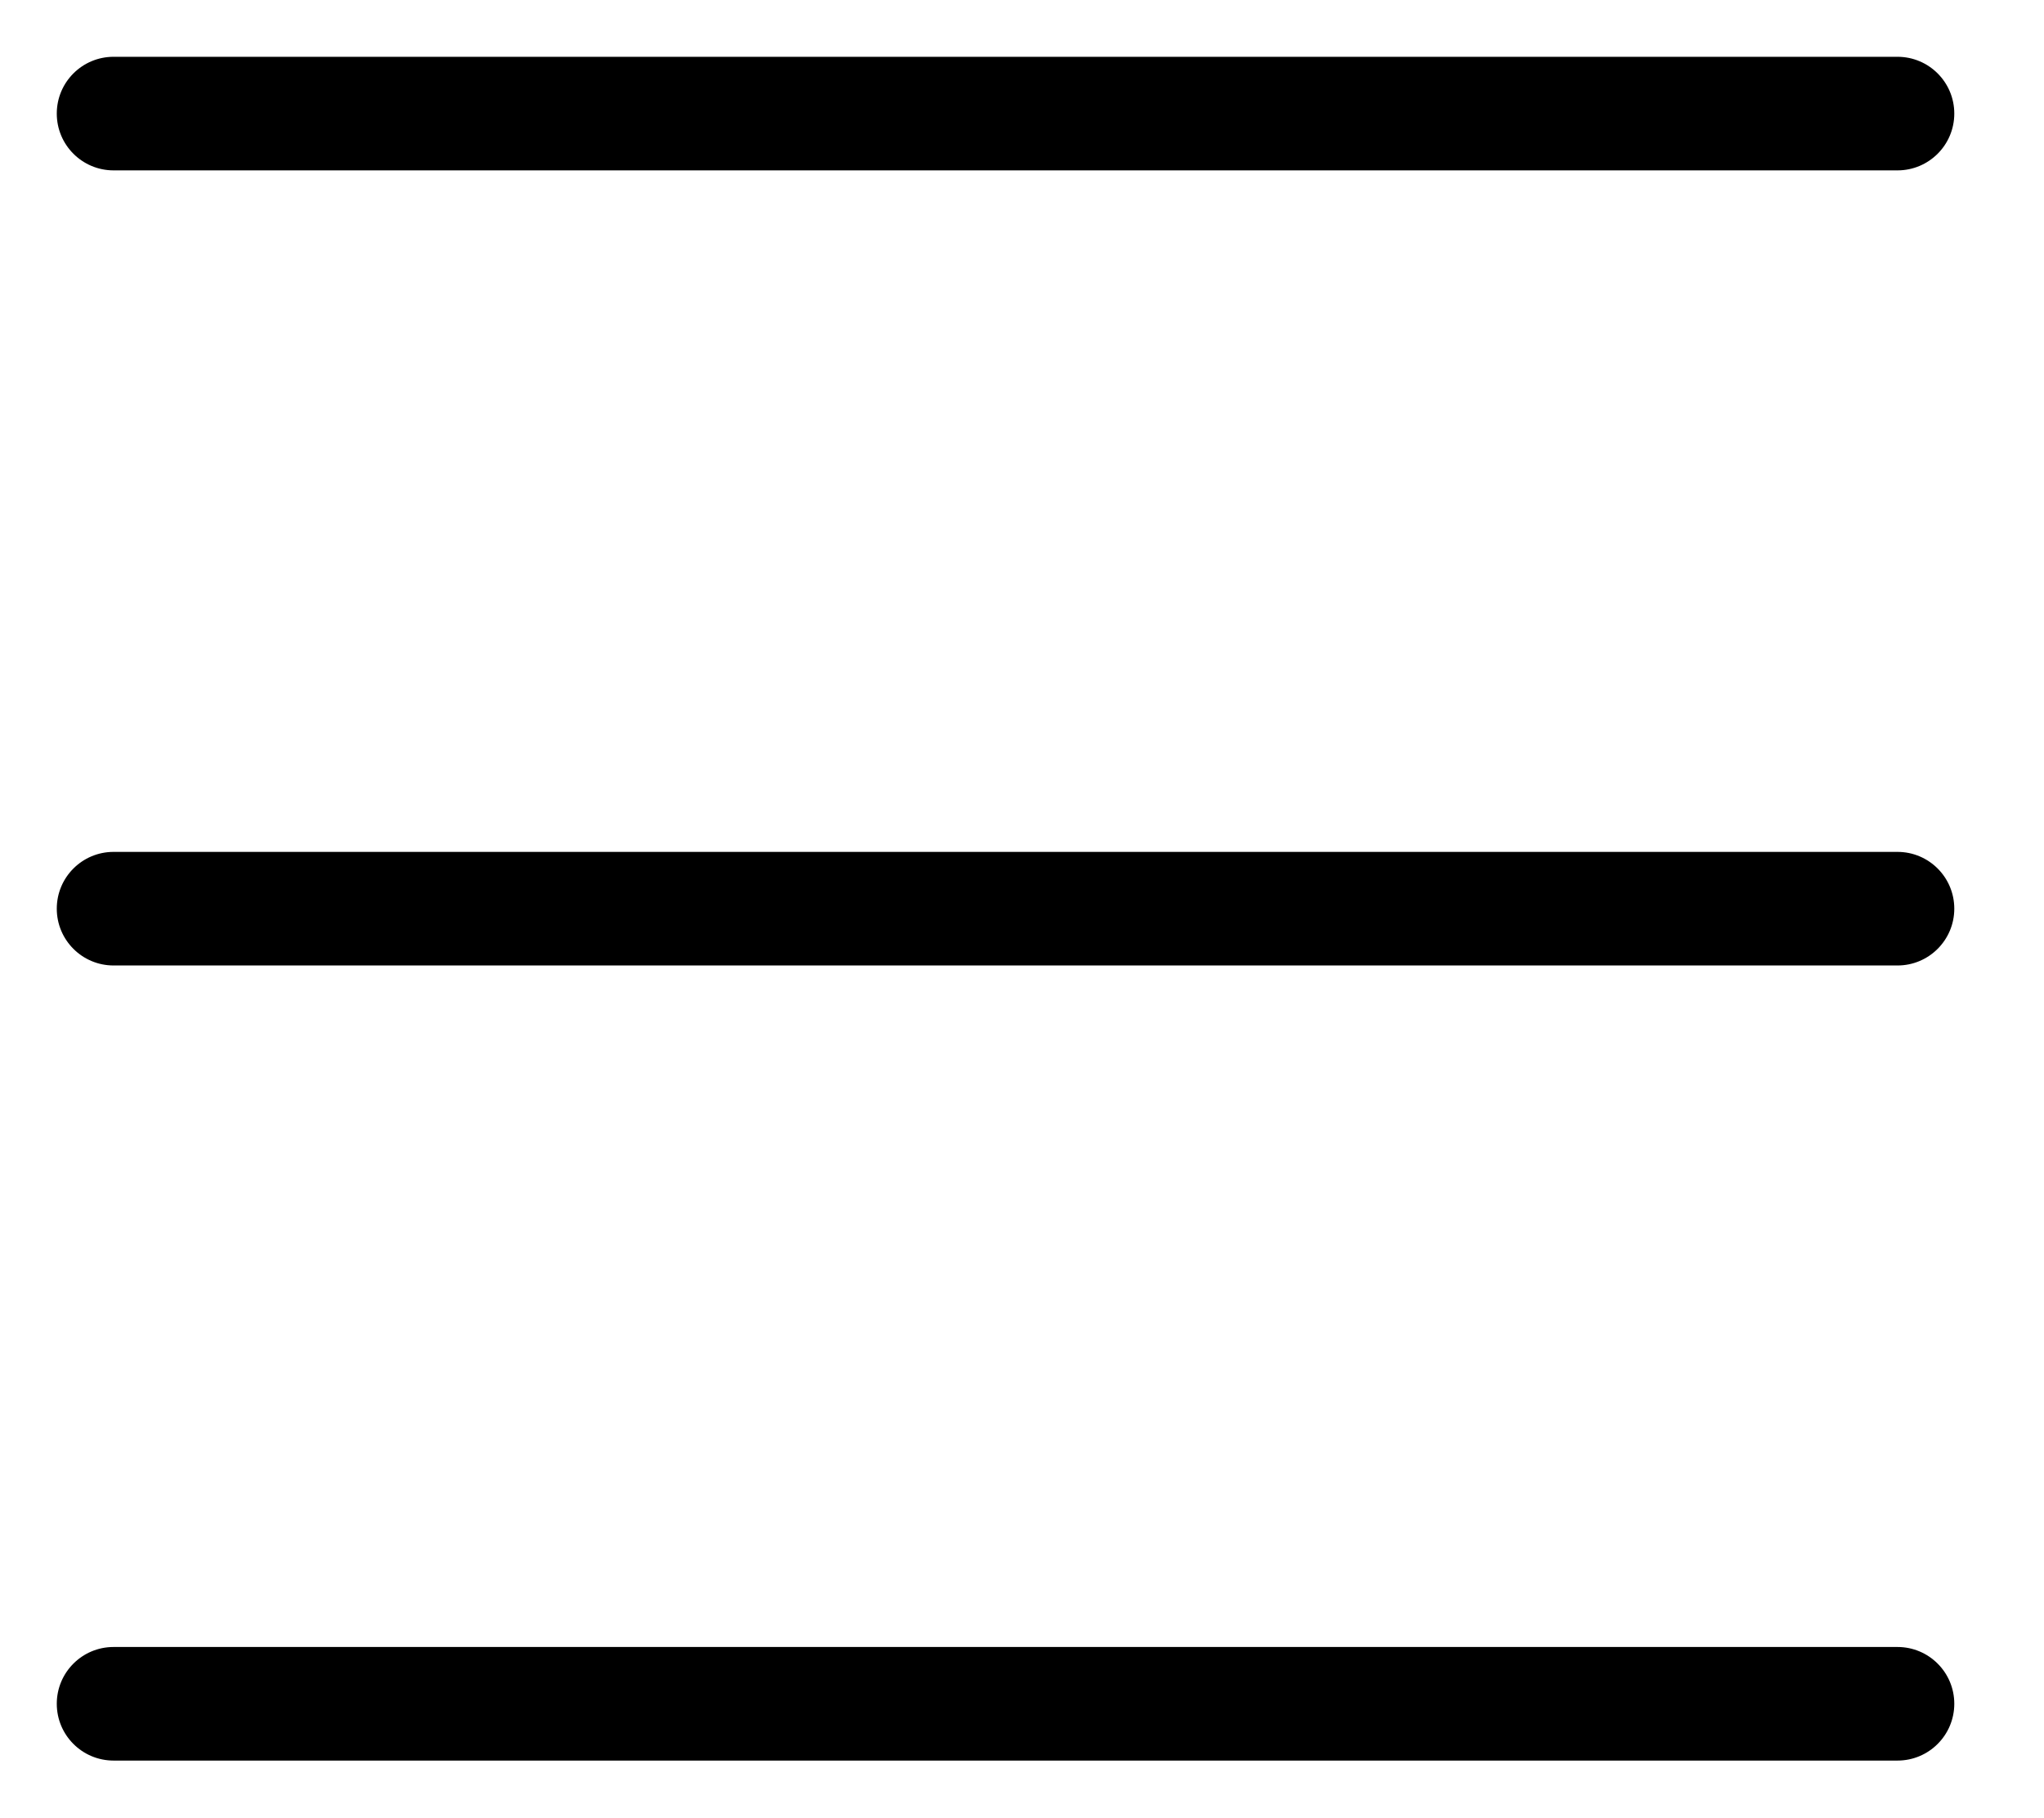
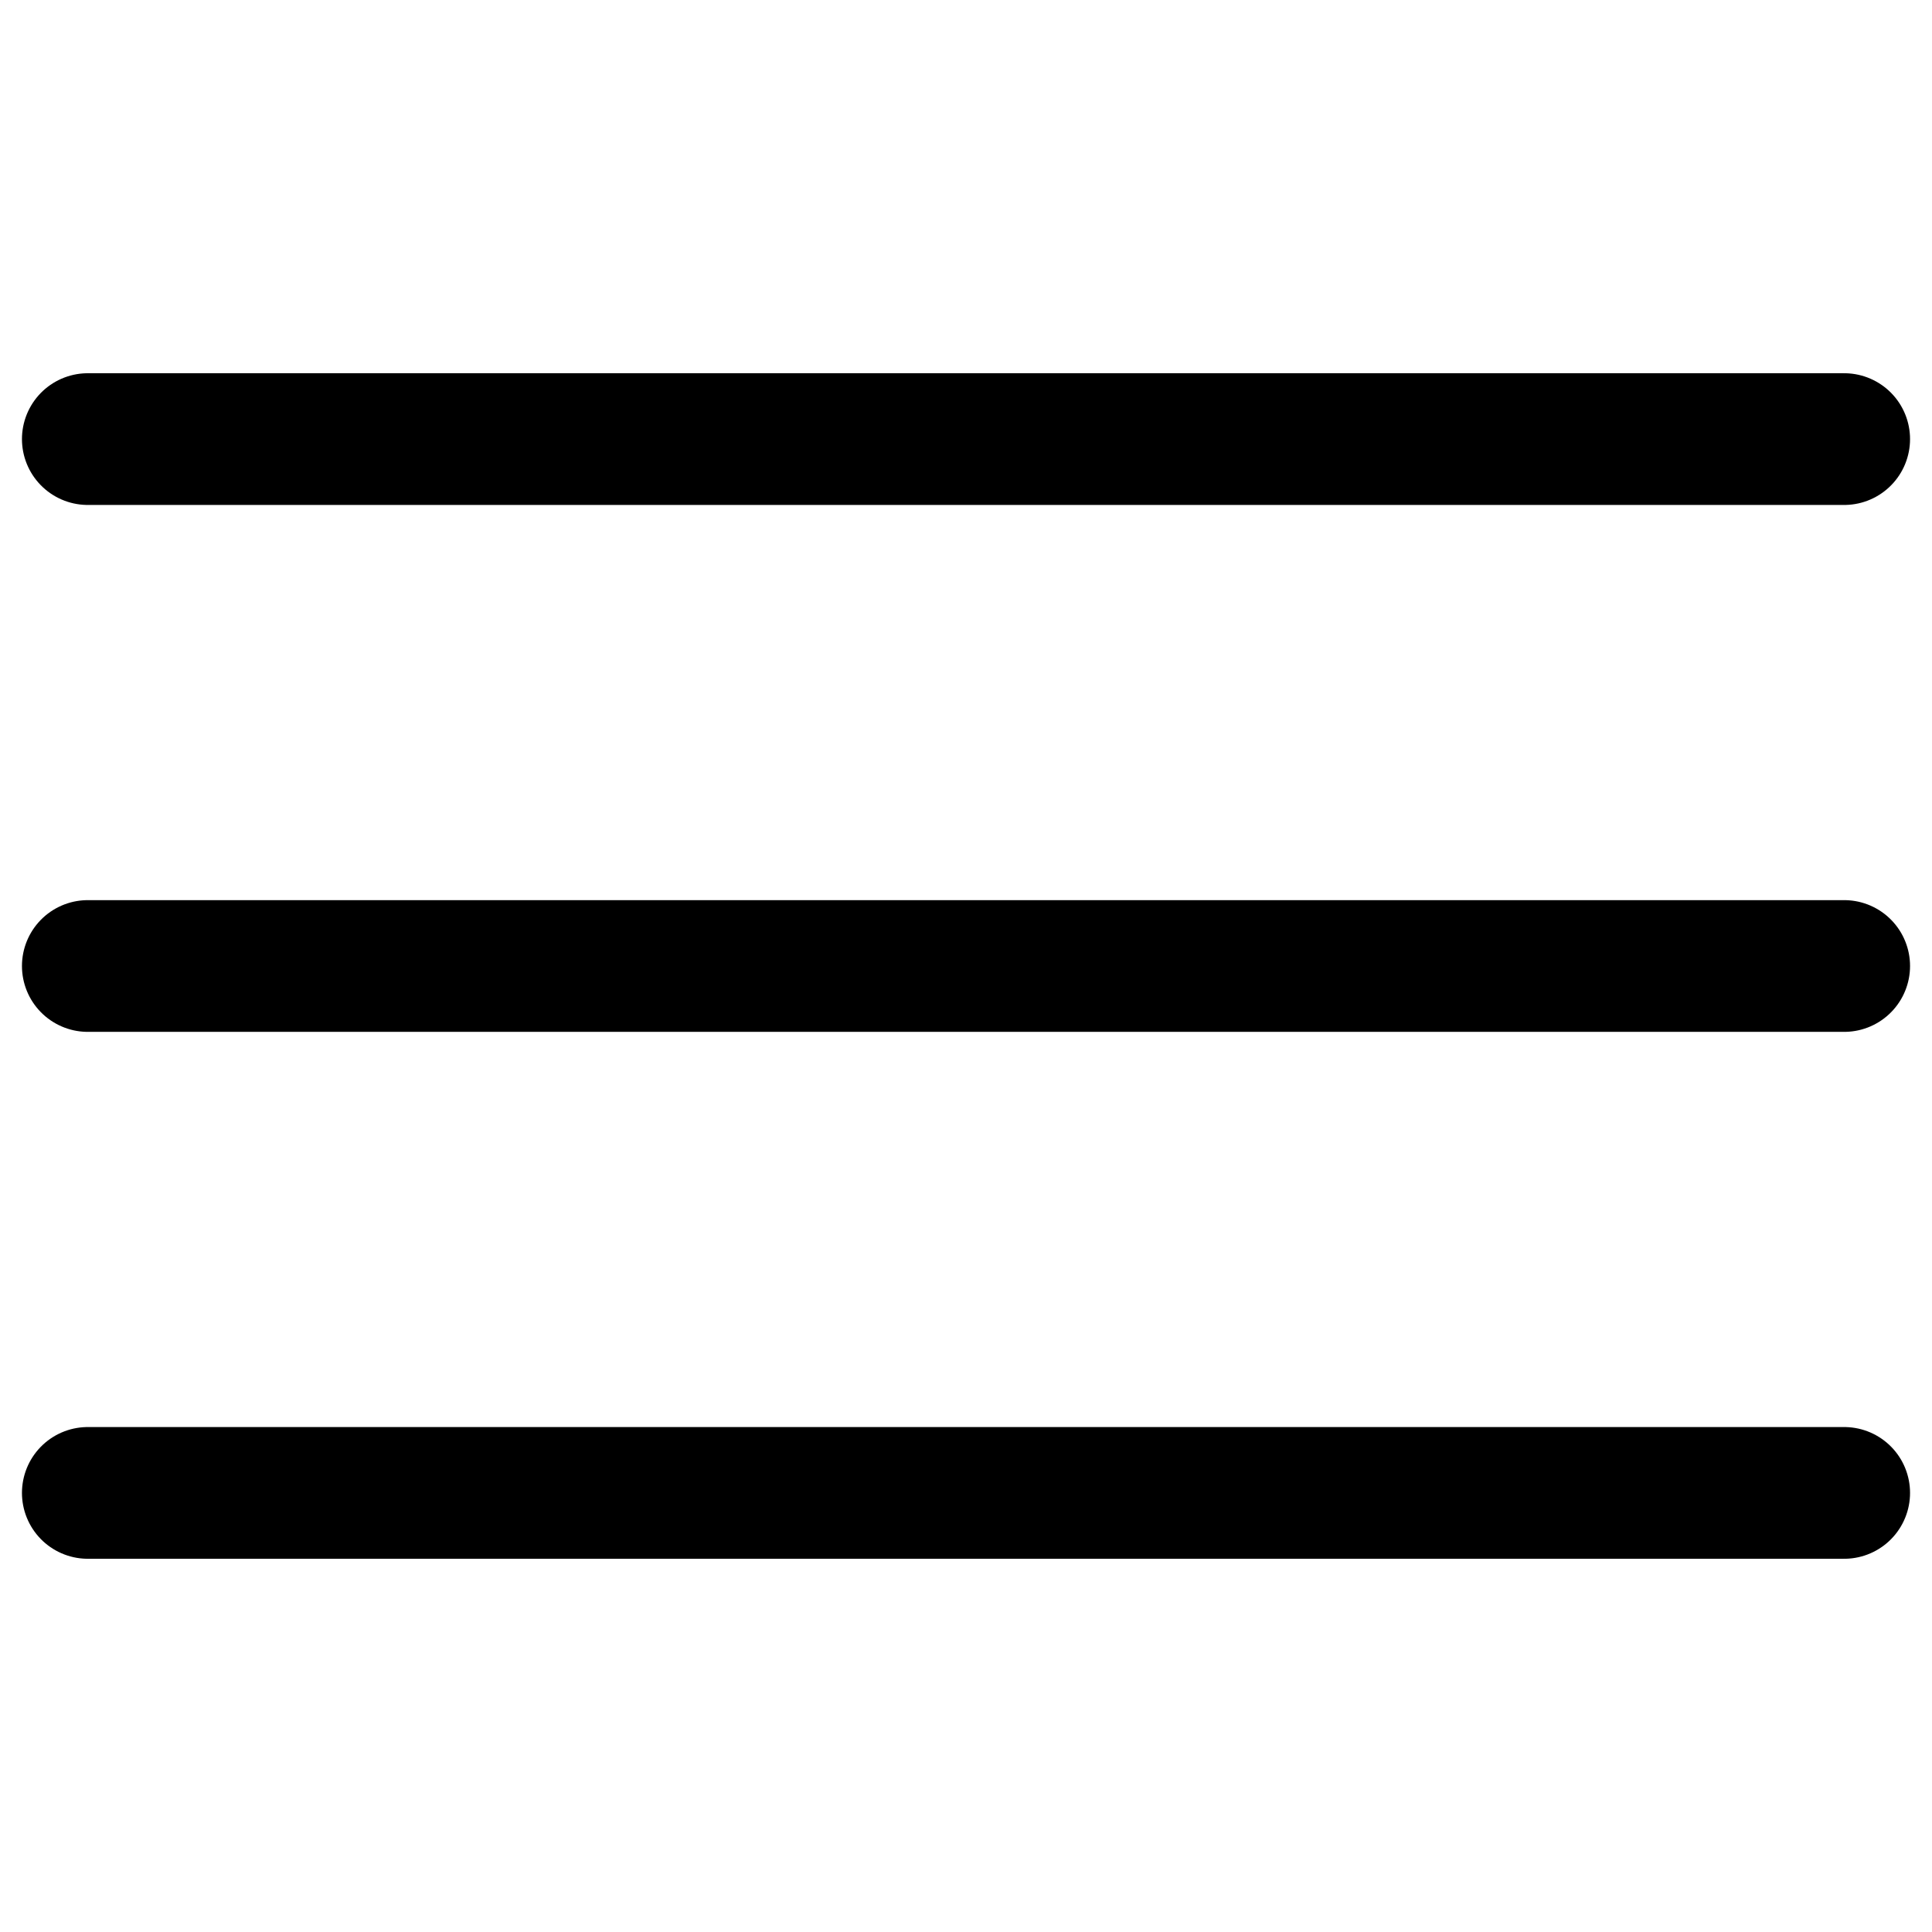
- <svg xmlns="http://www.w3.org/2000/svg" fill="none" class="icon icon-hamburger" viewBox="0 0 18 16">
-   <path fill="currentColor" d="M1 .5a.5.5 0 1 0 0 1h15.71a.5.5 0 0 0 0-1zM.5 8a.5.5 0 0 1 .5-.5h15.71a.5.5 0 0 1 0 1H1A.5.5 0 0 1 .5 8m0 7a.5.5 0 0 1 .5-.5h15.71a.5.5 0 0 1 0 1H1a.5.5 0 0 1-.5-.5" />
+ <svg role="presentation" stroke-width="1.5" focusable="false" width="22" height="22" class="icon icon-hamburger" viewBox="0 0 22 22">
+   <path d="M1 5h20M1 11h20M1 17h20" stroke="currentColor" stroke-linecap="round" />
</svg>
